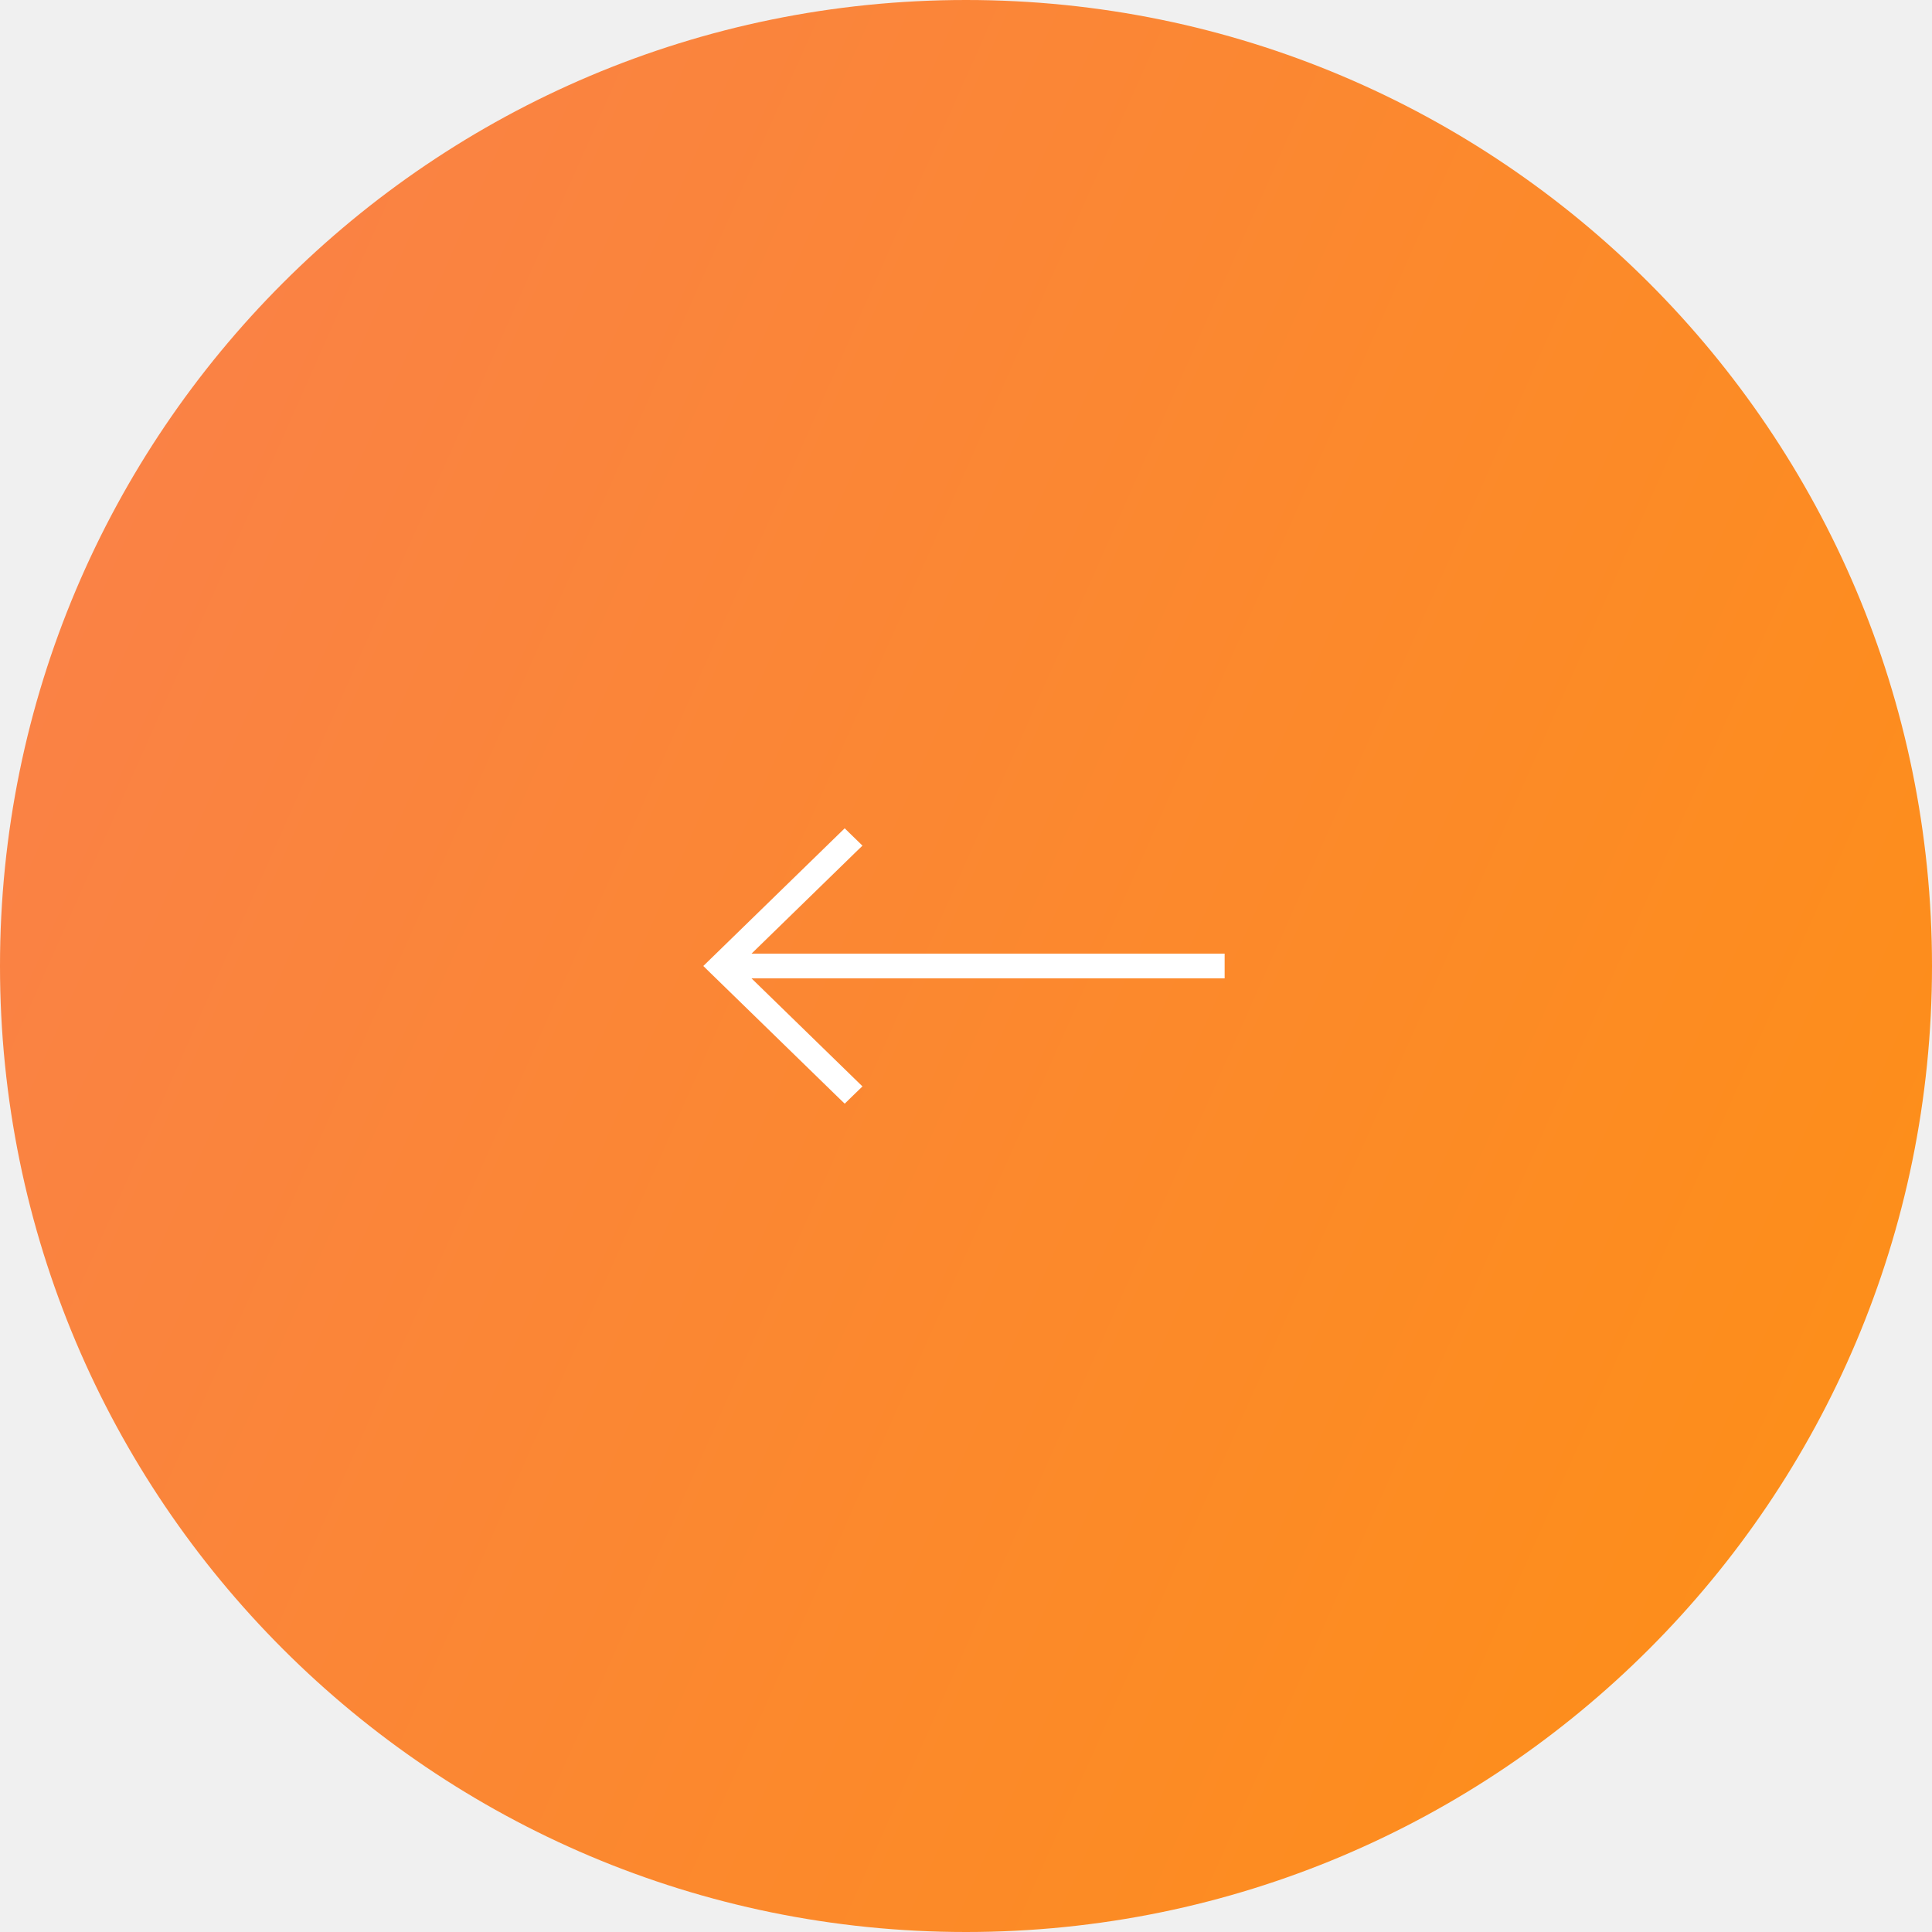
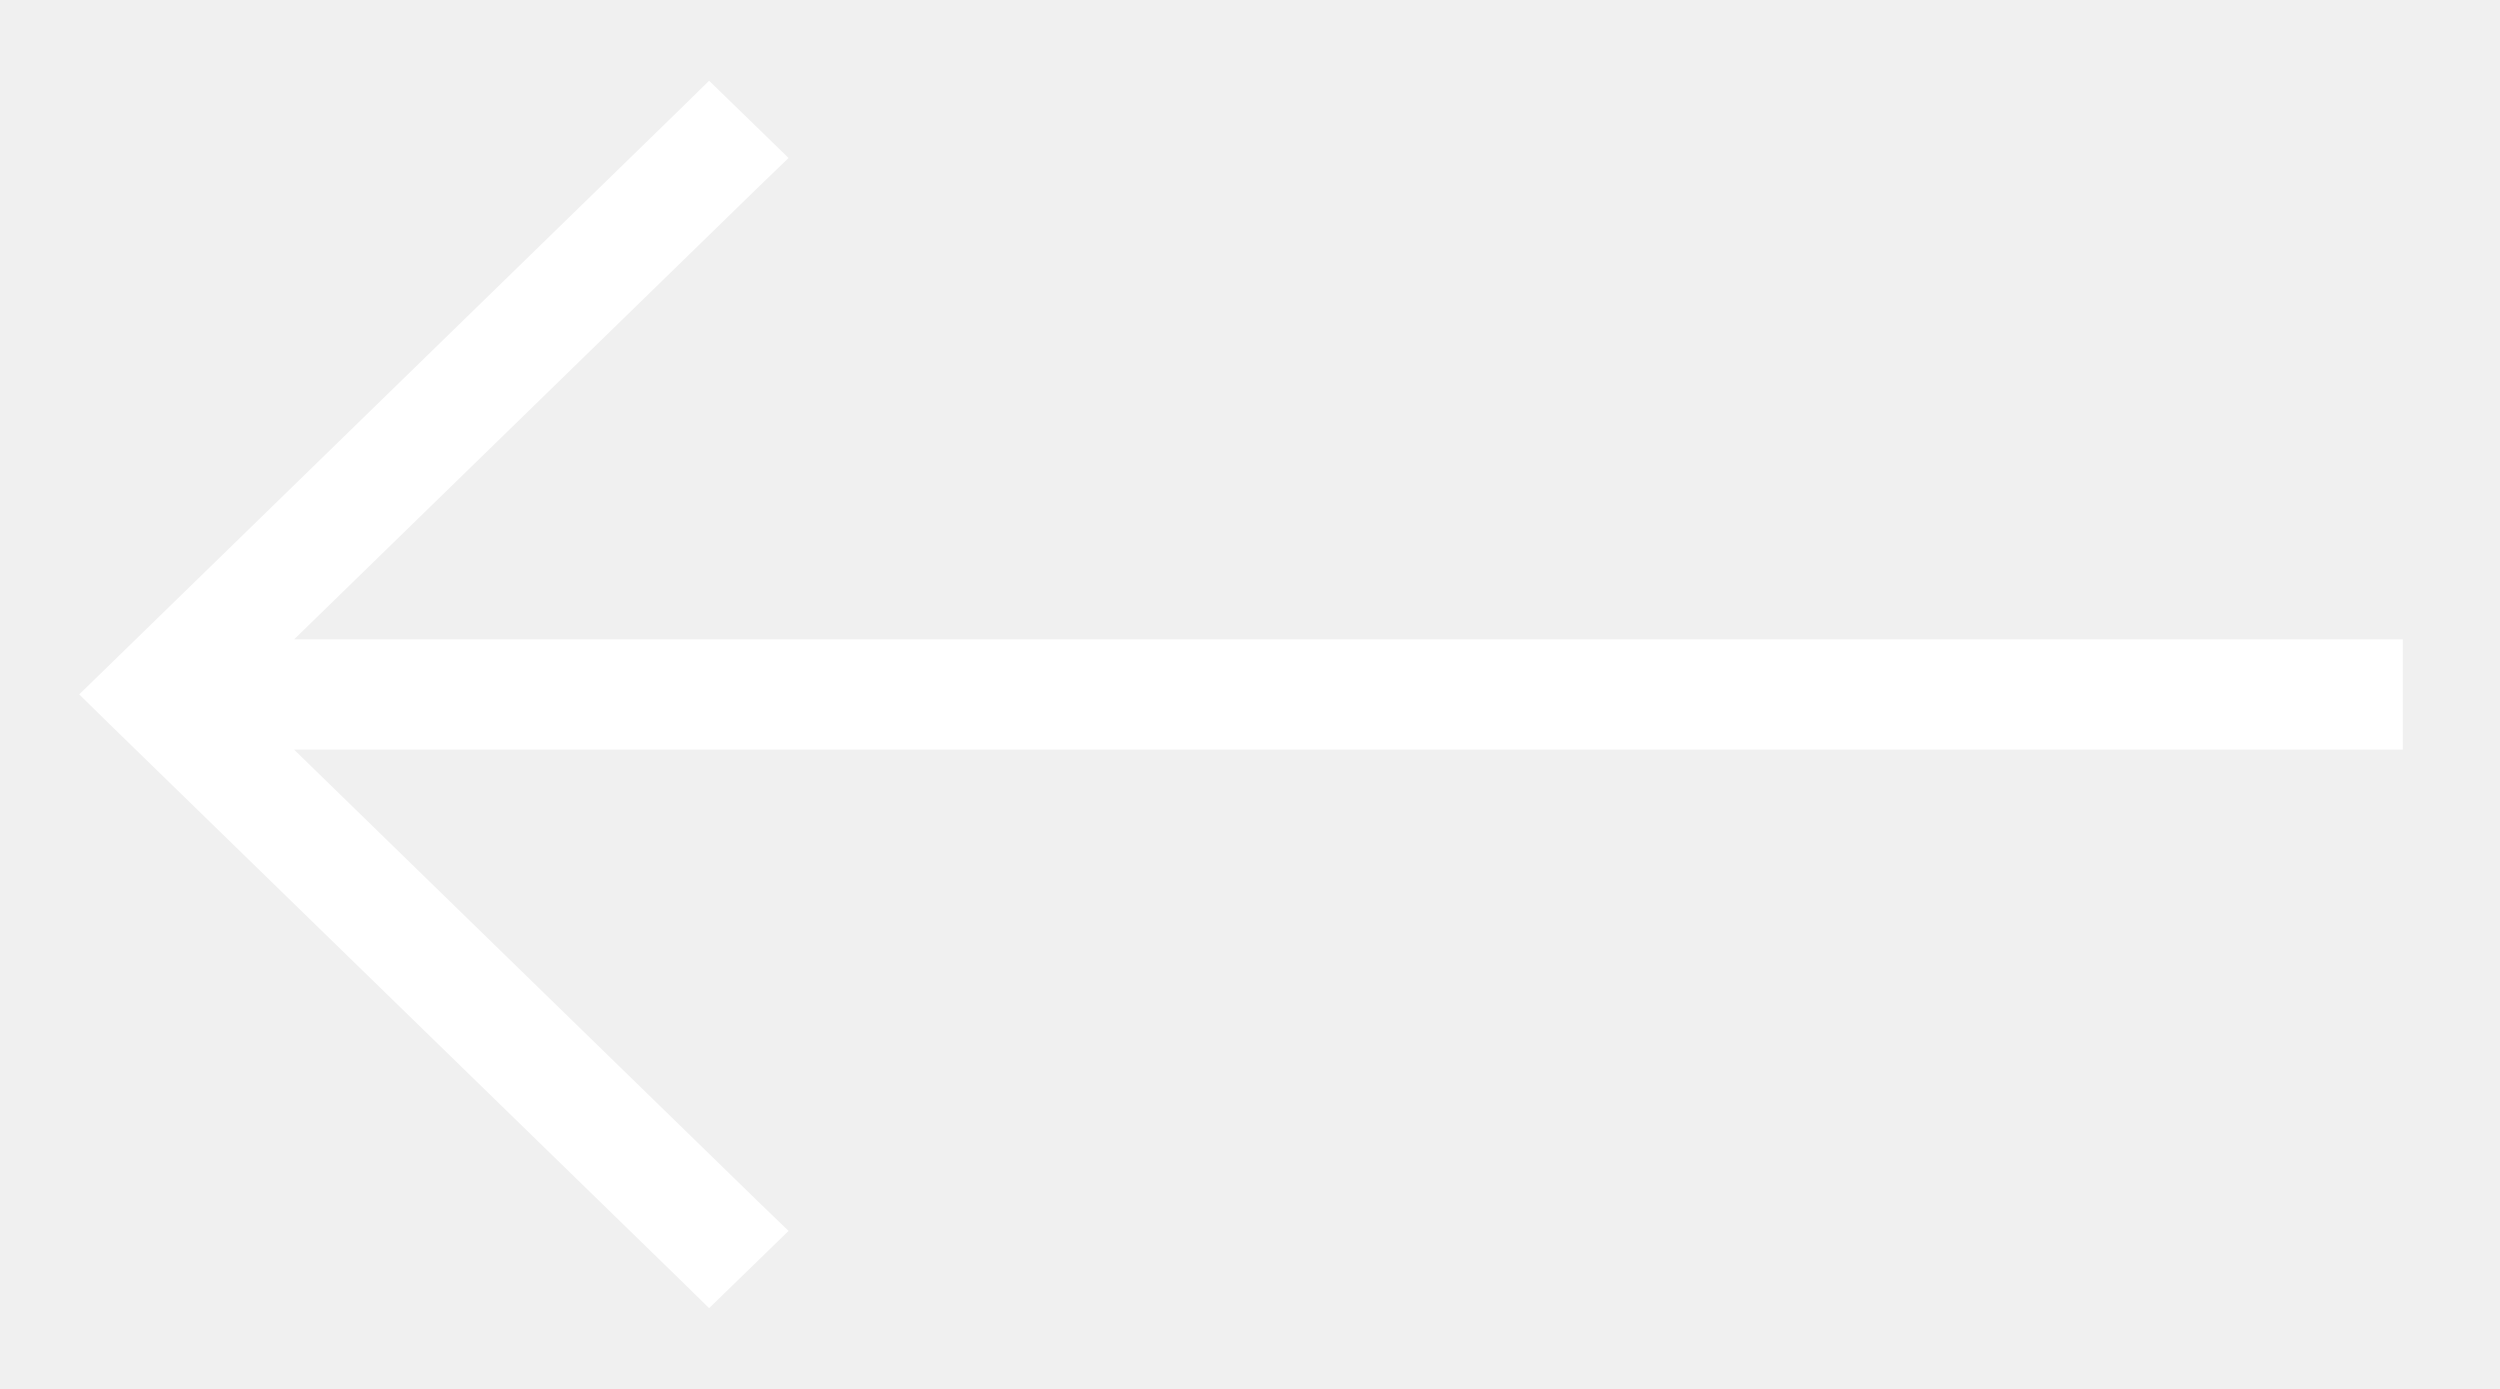
- <svg xmlns="http://www.w3.org/2000/svg" width="62" height="62" viewBox="0 0 62 62" fill="none">
-   <circle cx="31" cy="31" r="31" fill="url(#paint0_linear_2644_1877)" />
-   <path d="M27.002 35.108L27.107 35.209L27.211 35.107L27.351 34.971L27.462 34.864L27.351 34.756L23.748 31.247H39H39.15V31.097V30.903V30.753H39H23.749L27.351 27.244L27.462 27.137L27.351 27.029L27.211 26.893L27.107 26.791L27.002 26.893L22.895 30.893L22.785 31L22.895 31.108L27.002 35.108Z" fill="white" stroke="white" stroke-width="0.3" />
-   <defs>
-     <linearGradient id="paint0_linear_2644_1877" x1="-2.747" y1="9.185" x2="72.001" y2="42.408" gradientUnits="userSpaceOnUse">
-       <stop stop-color="#F9804B" />
-       <stop offset="1" stop-color="#FE9013" />
-     </linearGradient>
-   </defs>
+ <svg xmlns="http://www.w3.org/2000/svg" width="18" height="10" viewBox="0 0 18 10" fill="none">
+   <path d="M5.002 9.107L5.106 9.209L5.211 9.107L5.351 8.971L5.462 8.863L5.351 8.756L1.748 5.247L17 5.247H17.15V5.097V4.903V4.753H17L1.749 4.753L5.351 1.244L5.462 1.137L5.351 1.029L5.211 0.893L5.106 0.791L5.002 0.893L0.895 4.893L0.785 5L0.895 5.108L5.002 9.107Z" fill="white" stroke="white" stroke-width="0.3" />
</svg>
